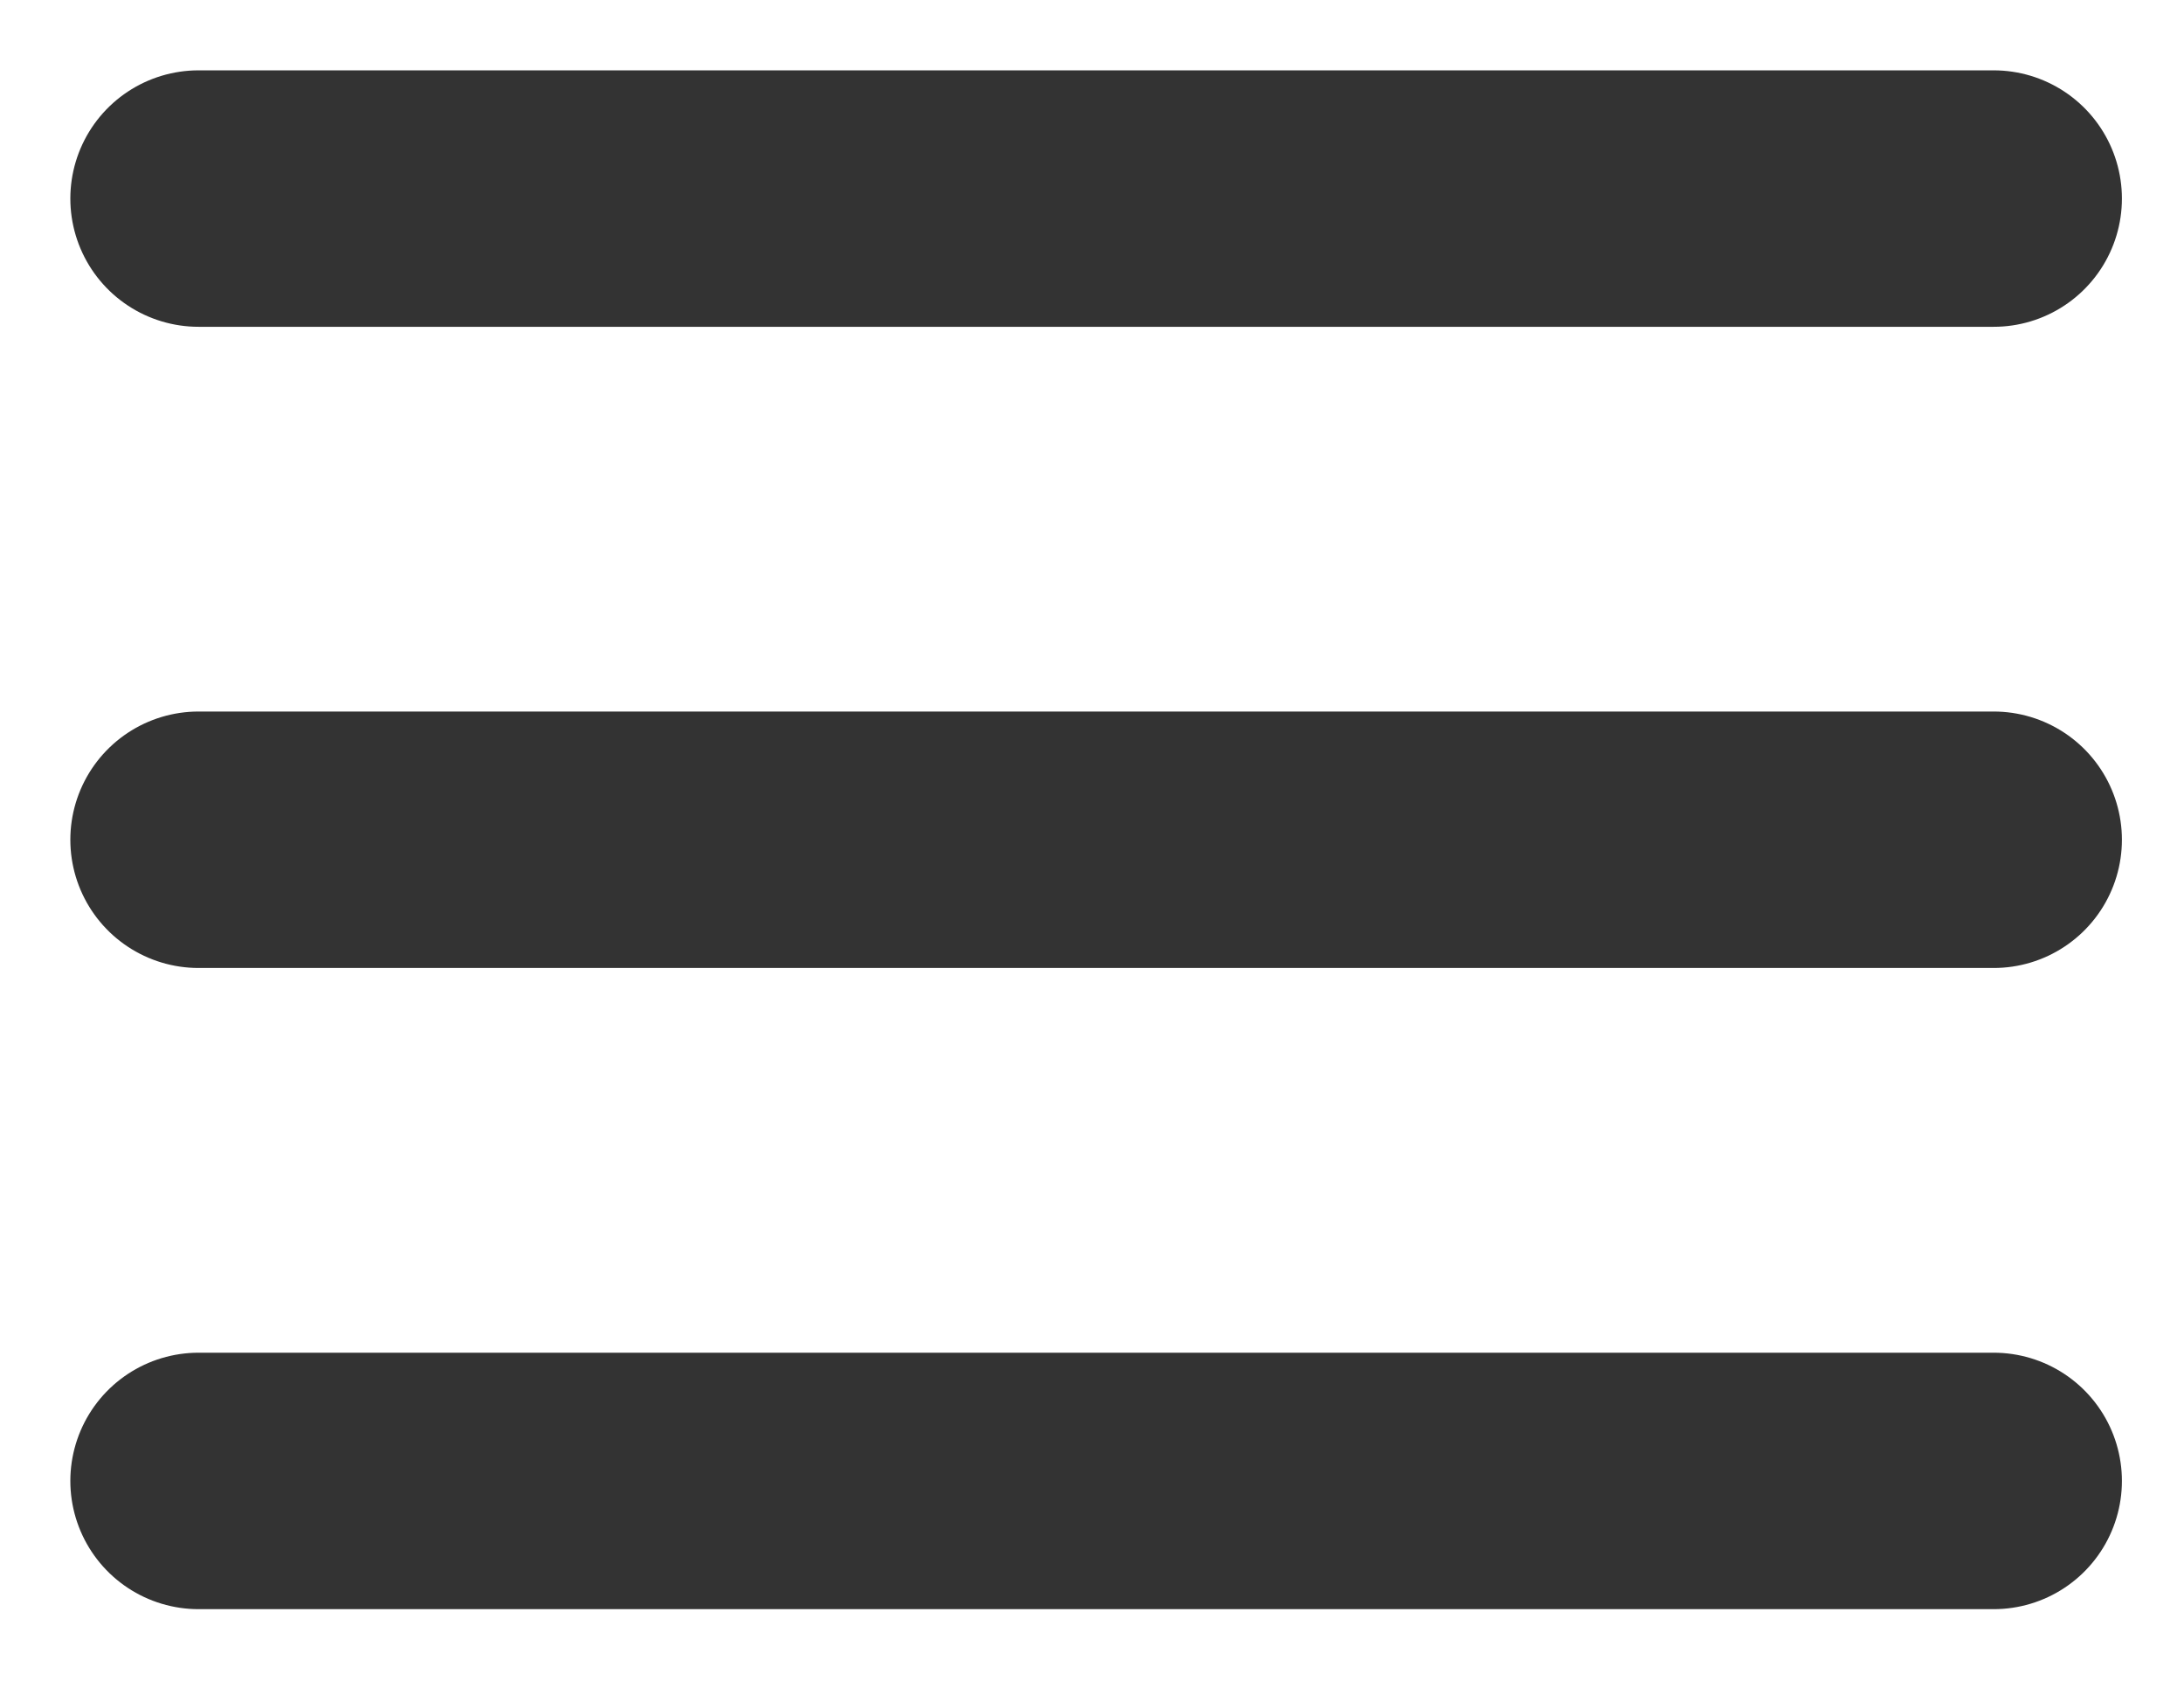
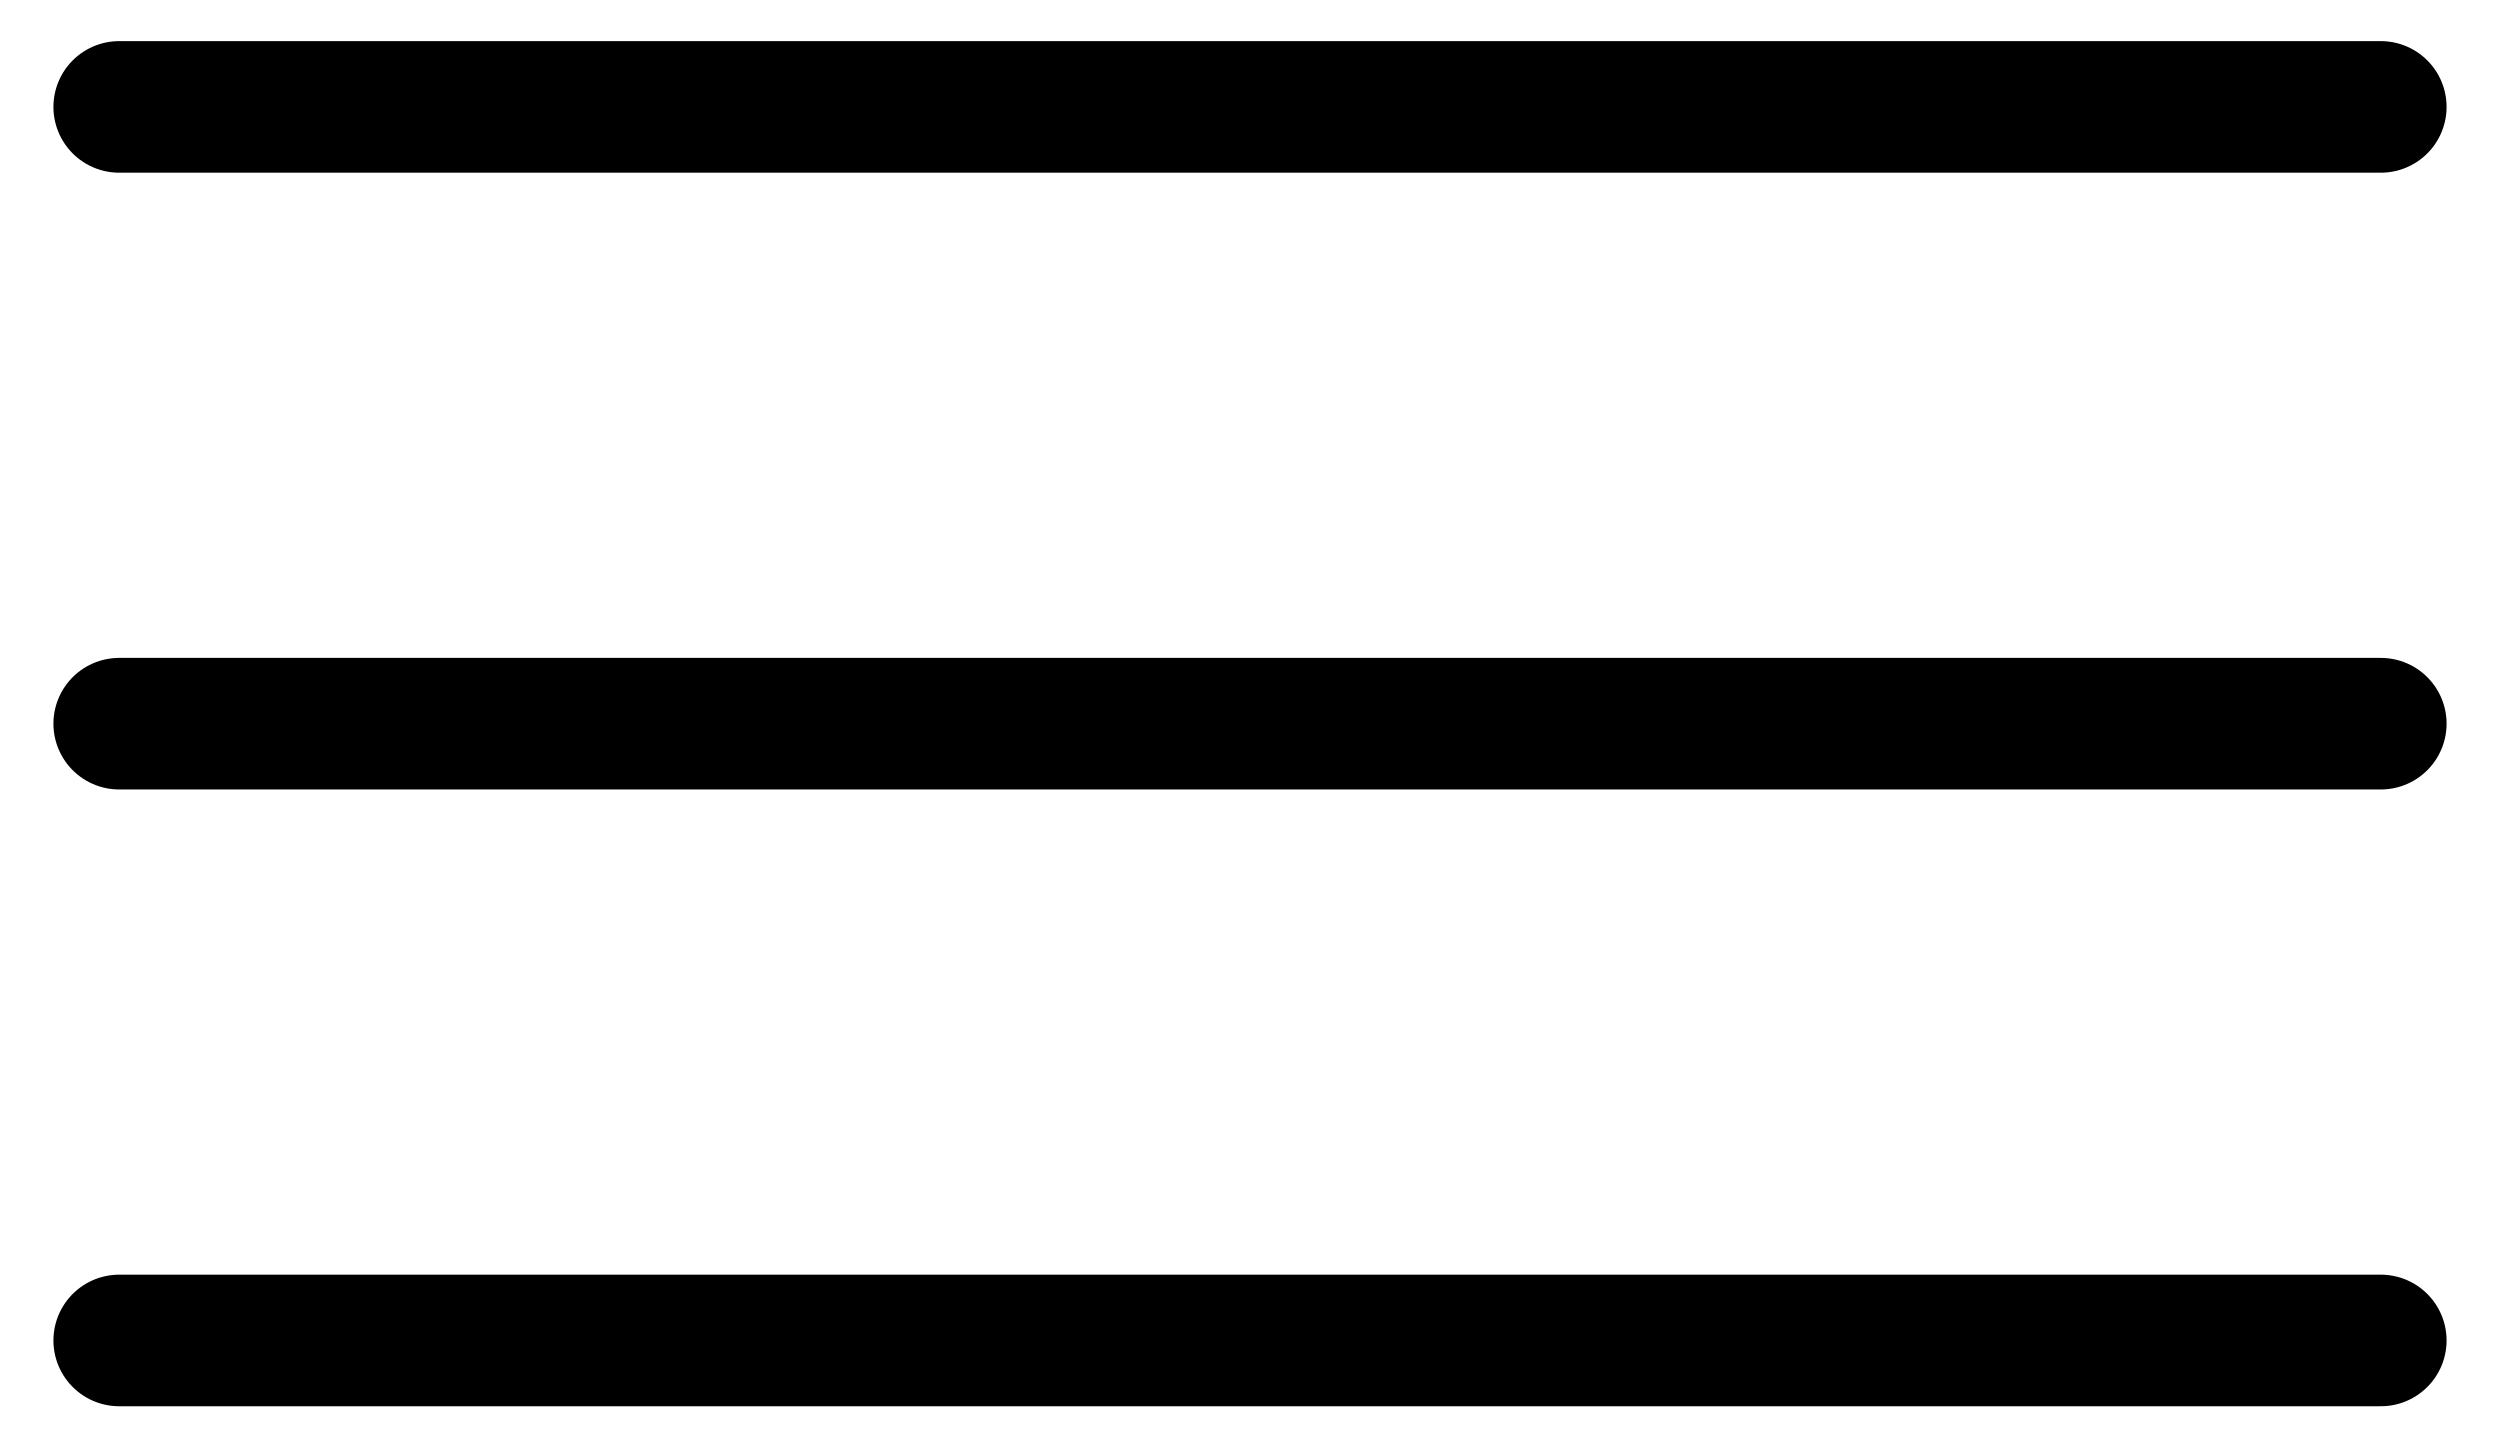
- <svg xmlns="http://www.w3.org/2000/svg" width="22" height="17" viewBox="0 0 22 17" fill="none">
-   <path d="M2 14.916H20.083" stroke="#333333" stroke-width="2.583" stroke-linecap="round" stroke-linejoin="round" />
-   <path d="M2 8.458H20.083" stroke="#333333" stroke-width="2.583" stroke-linecap="round" stroke-linejoin="round" />
-   <path d="M2 2H20.083" stroke="#333333" stroke-width="2.583" stroke-linecap="round" stroke-linejoin="round" />
+ <svg xmlns="http://www.w3.org/2000/svg" width="38" height="22" viewBox="0 0 38 22" fill="none">
+   <path d="M1.812 1.625H36.188M1.812 11H36.188M1.812 20.375H36.188" stroke="black" stroke-width="2" stroke-miterlimit="10" stroke-linecap="round" />
</svg>
